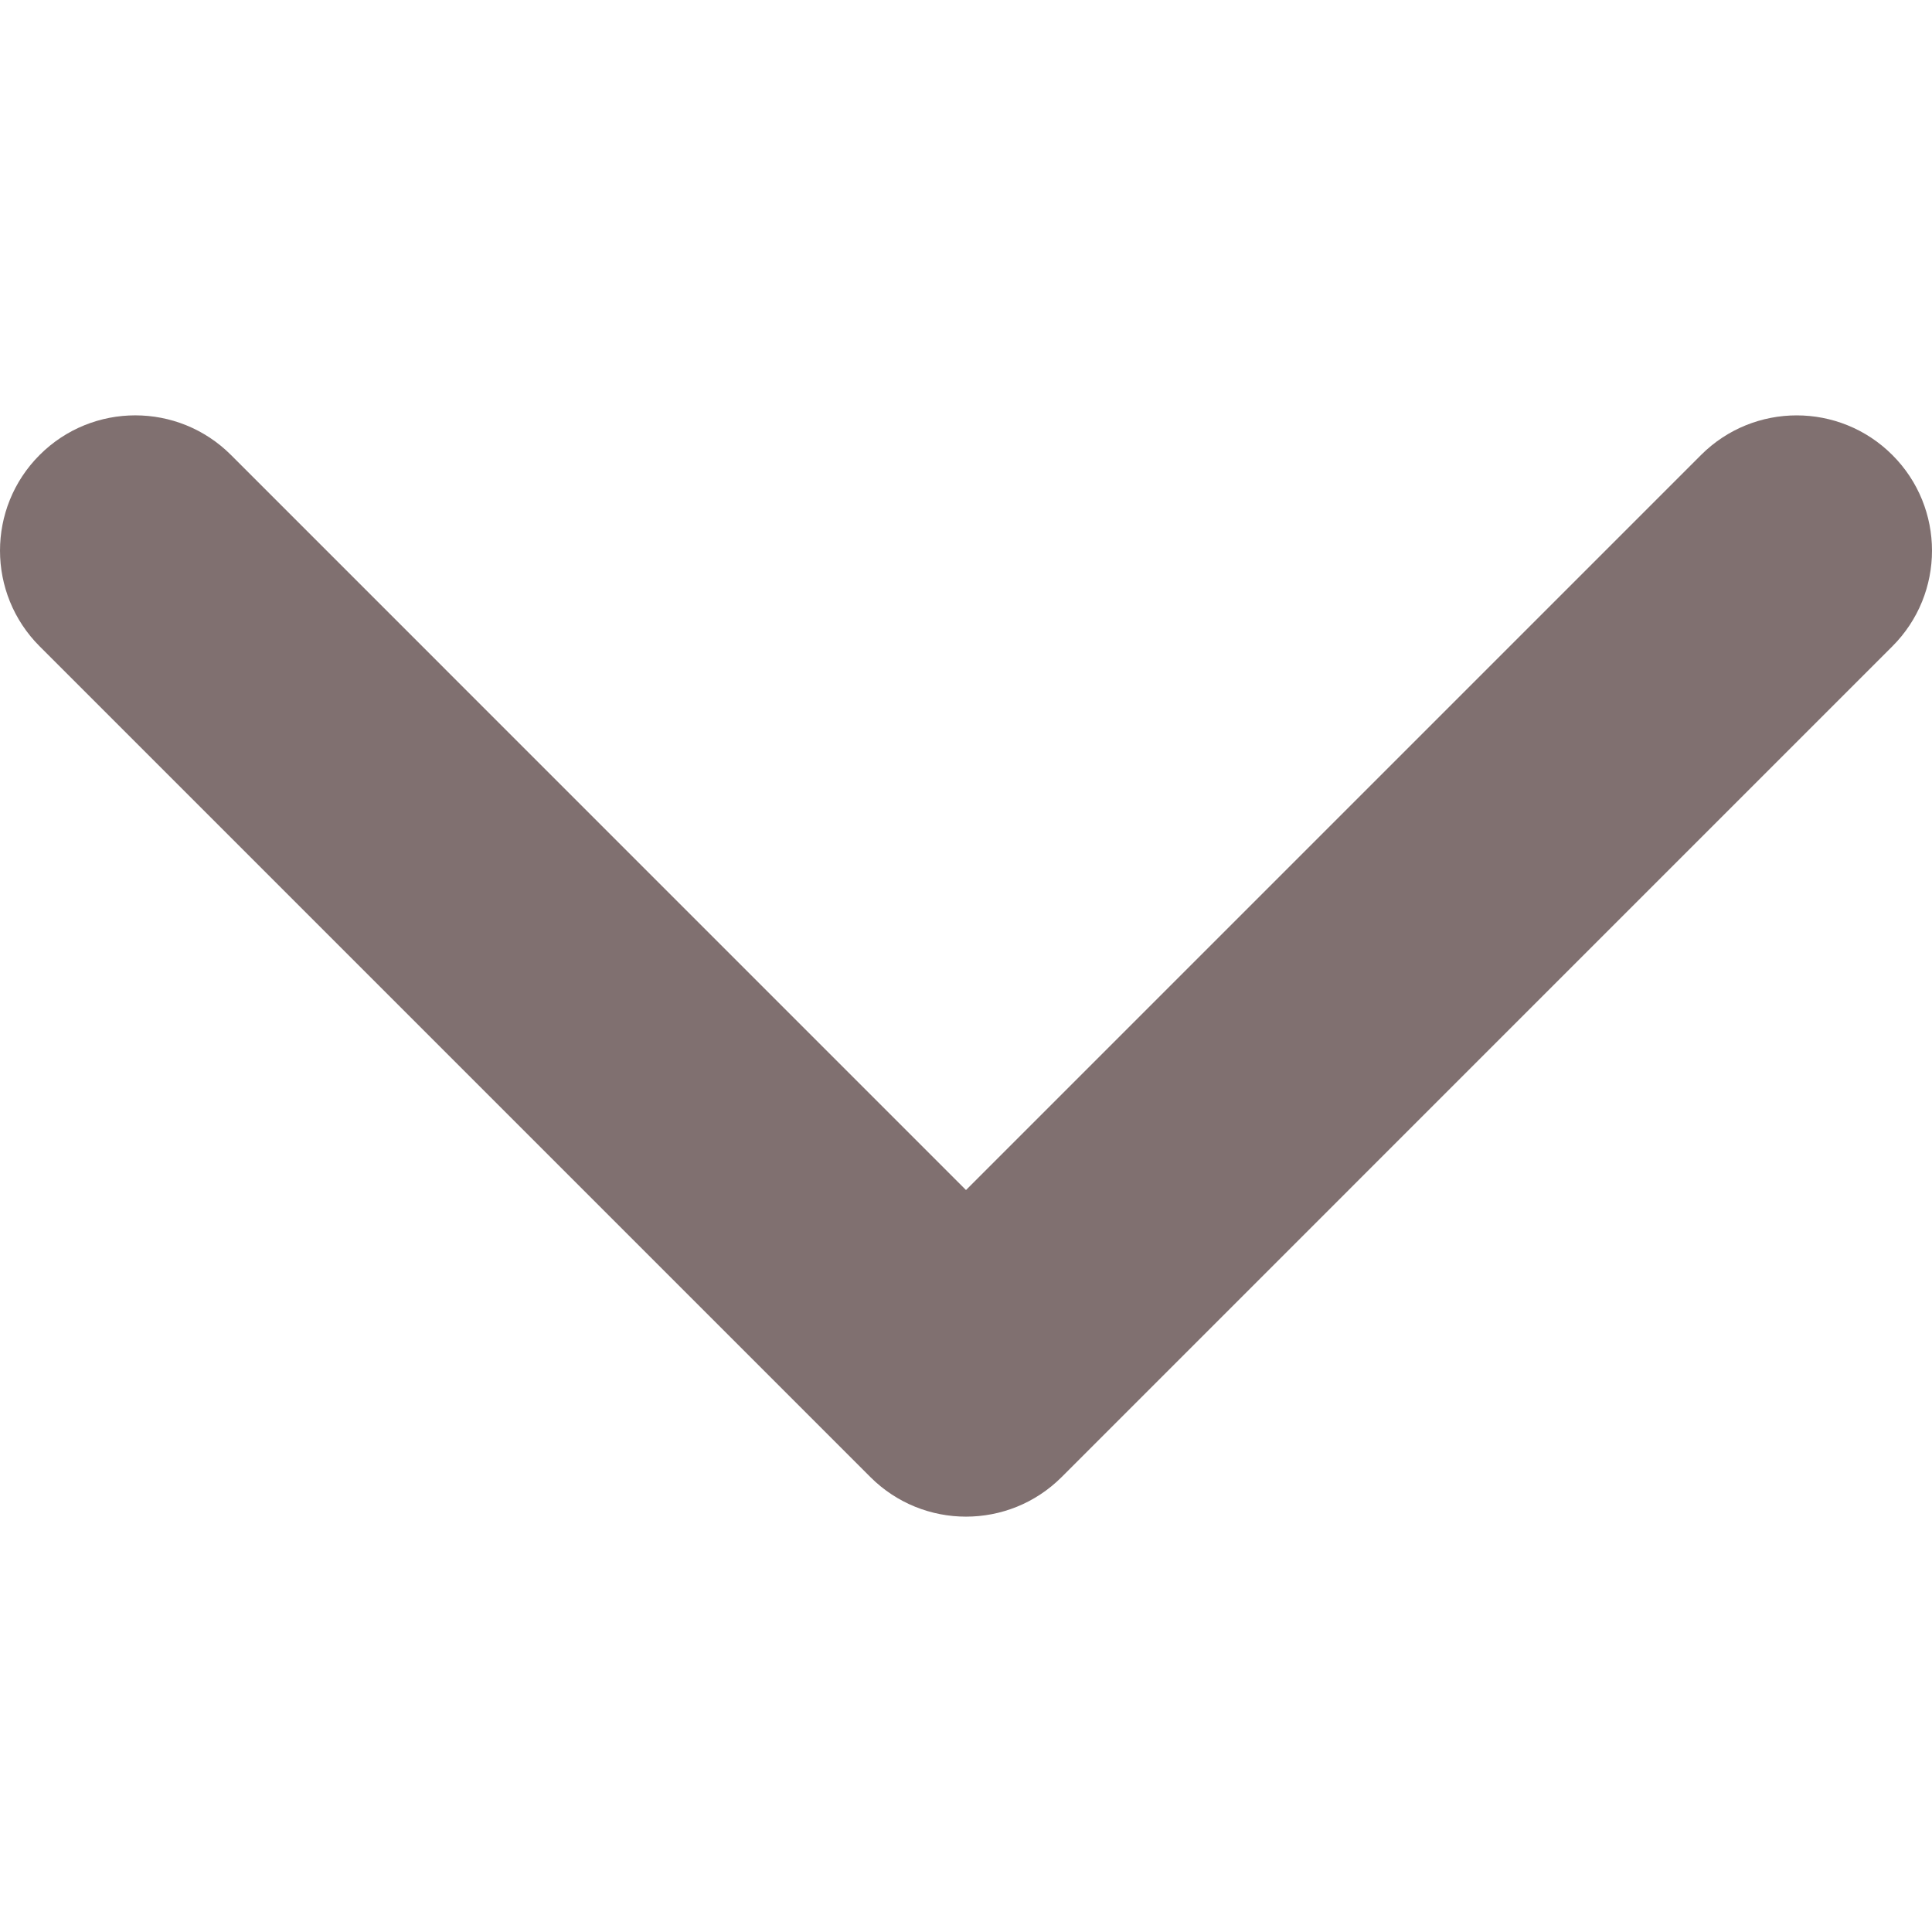
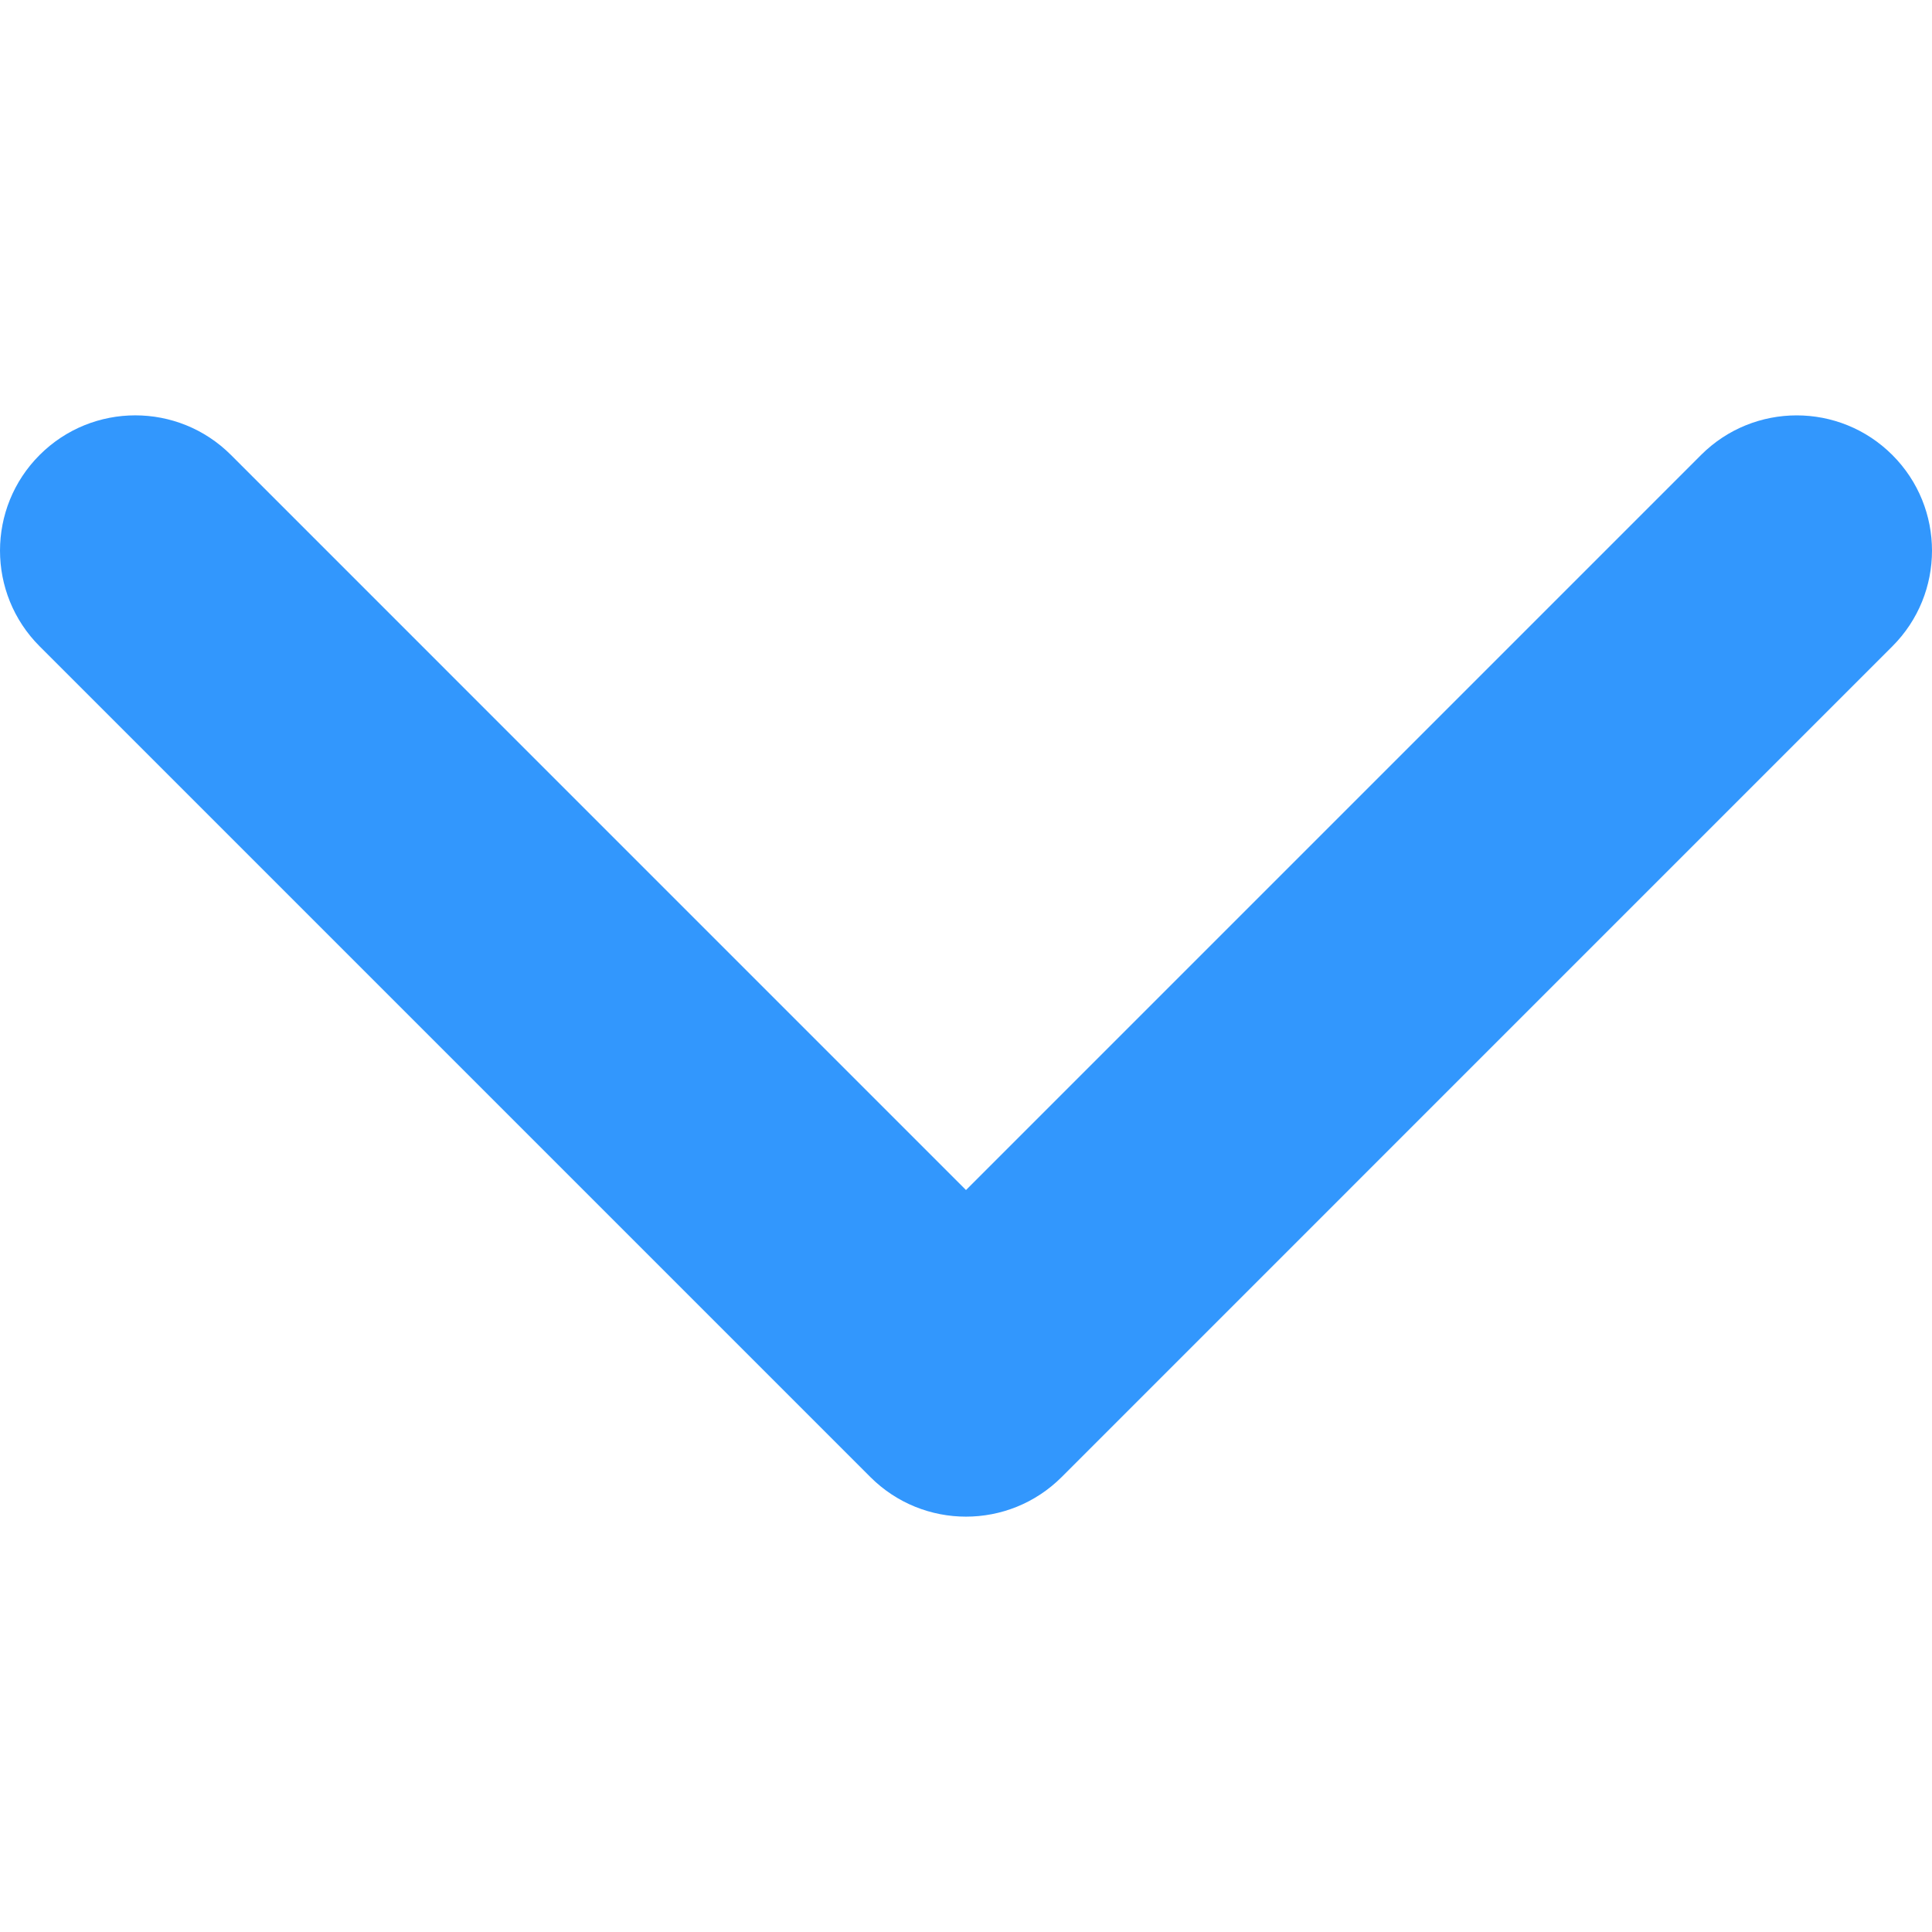
<svg xmlns="http://www.w3.org/2000/svg" version="1.1" id="Capa_1" x="0px" y="0px" width="451.847px" height="451.847px" viewBox="0 0 451.847 451.847" style="enable-background:new 0 0 451.847 451.847;" xml:space="preserve">
  <g>
-     <path fill="#807070" d="M225.923,354.706c-8.098,0-16.195-3.092-22.369-9.263L9.27,151.157c-12.359-12.359-12.359-32.397,0-44.751   c12.354-12.354,32.388-12.354,44.748,0l171.905,171.915l171.906-171.909c12.359-12.354,32.391-12.354,44.744,0   c12.365,12.354,12.365,32.392,0,44.751L248.292,345.449C242.115,351.621,234.018,354.706,225.923,354.706z" />
+     <path fill="#3297FD" d="M225.923,354.706c-8.098,0-16.195-3.092-22.369-9.263L9.27,151.157c-12.359-12.359-12.359-32.397,0-44.751   c12.354-12.354,32.388-12.354,44.748,0l171.905,171.915l171.906-171.909c12.359-12.354,32.391-12.354,44.744,0   c12.365,12.354,12.365,32.392,0,44.751L248.292,345.449C242.115,351.621,234.018,354.706,225.923,354.706z" />
  </g>
</svg>
